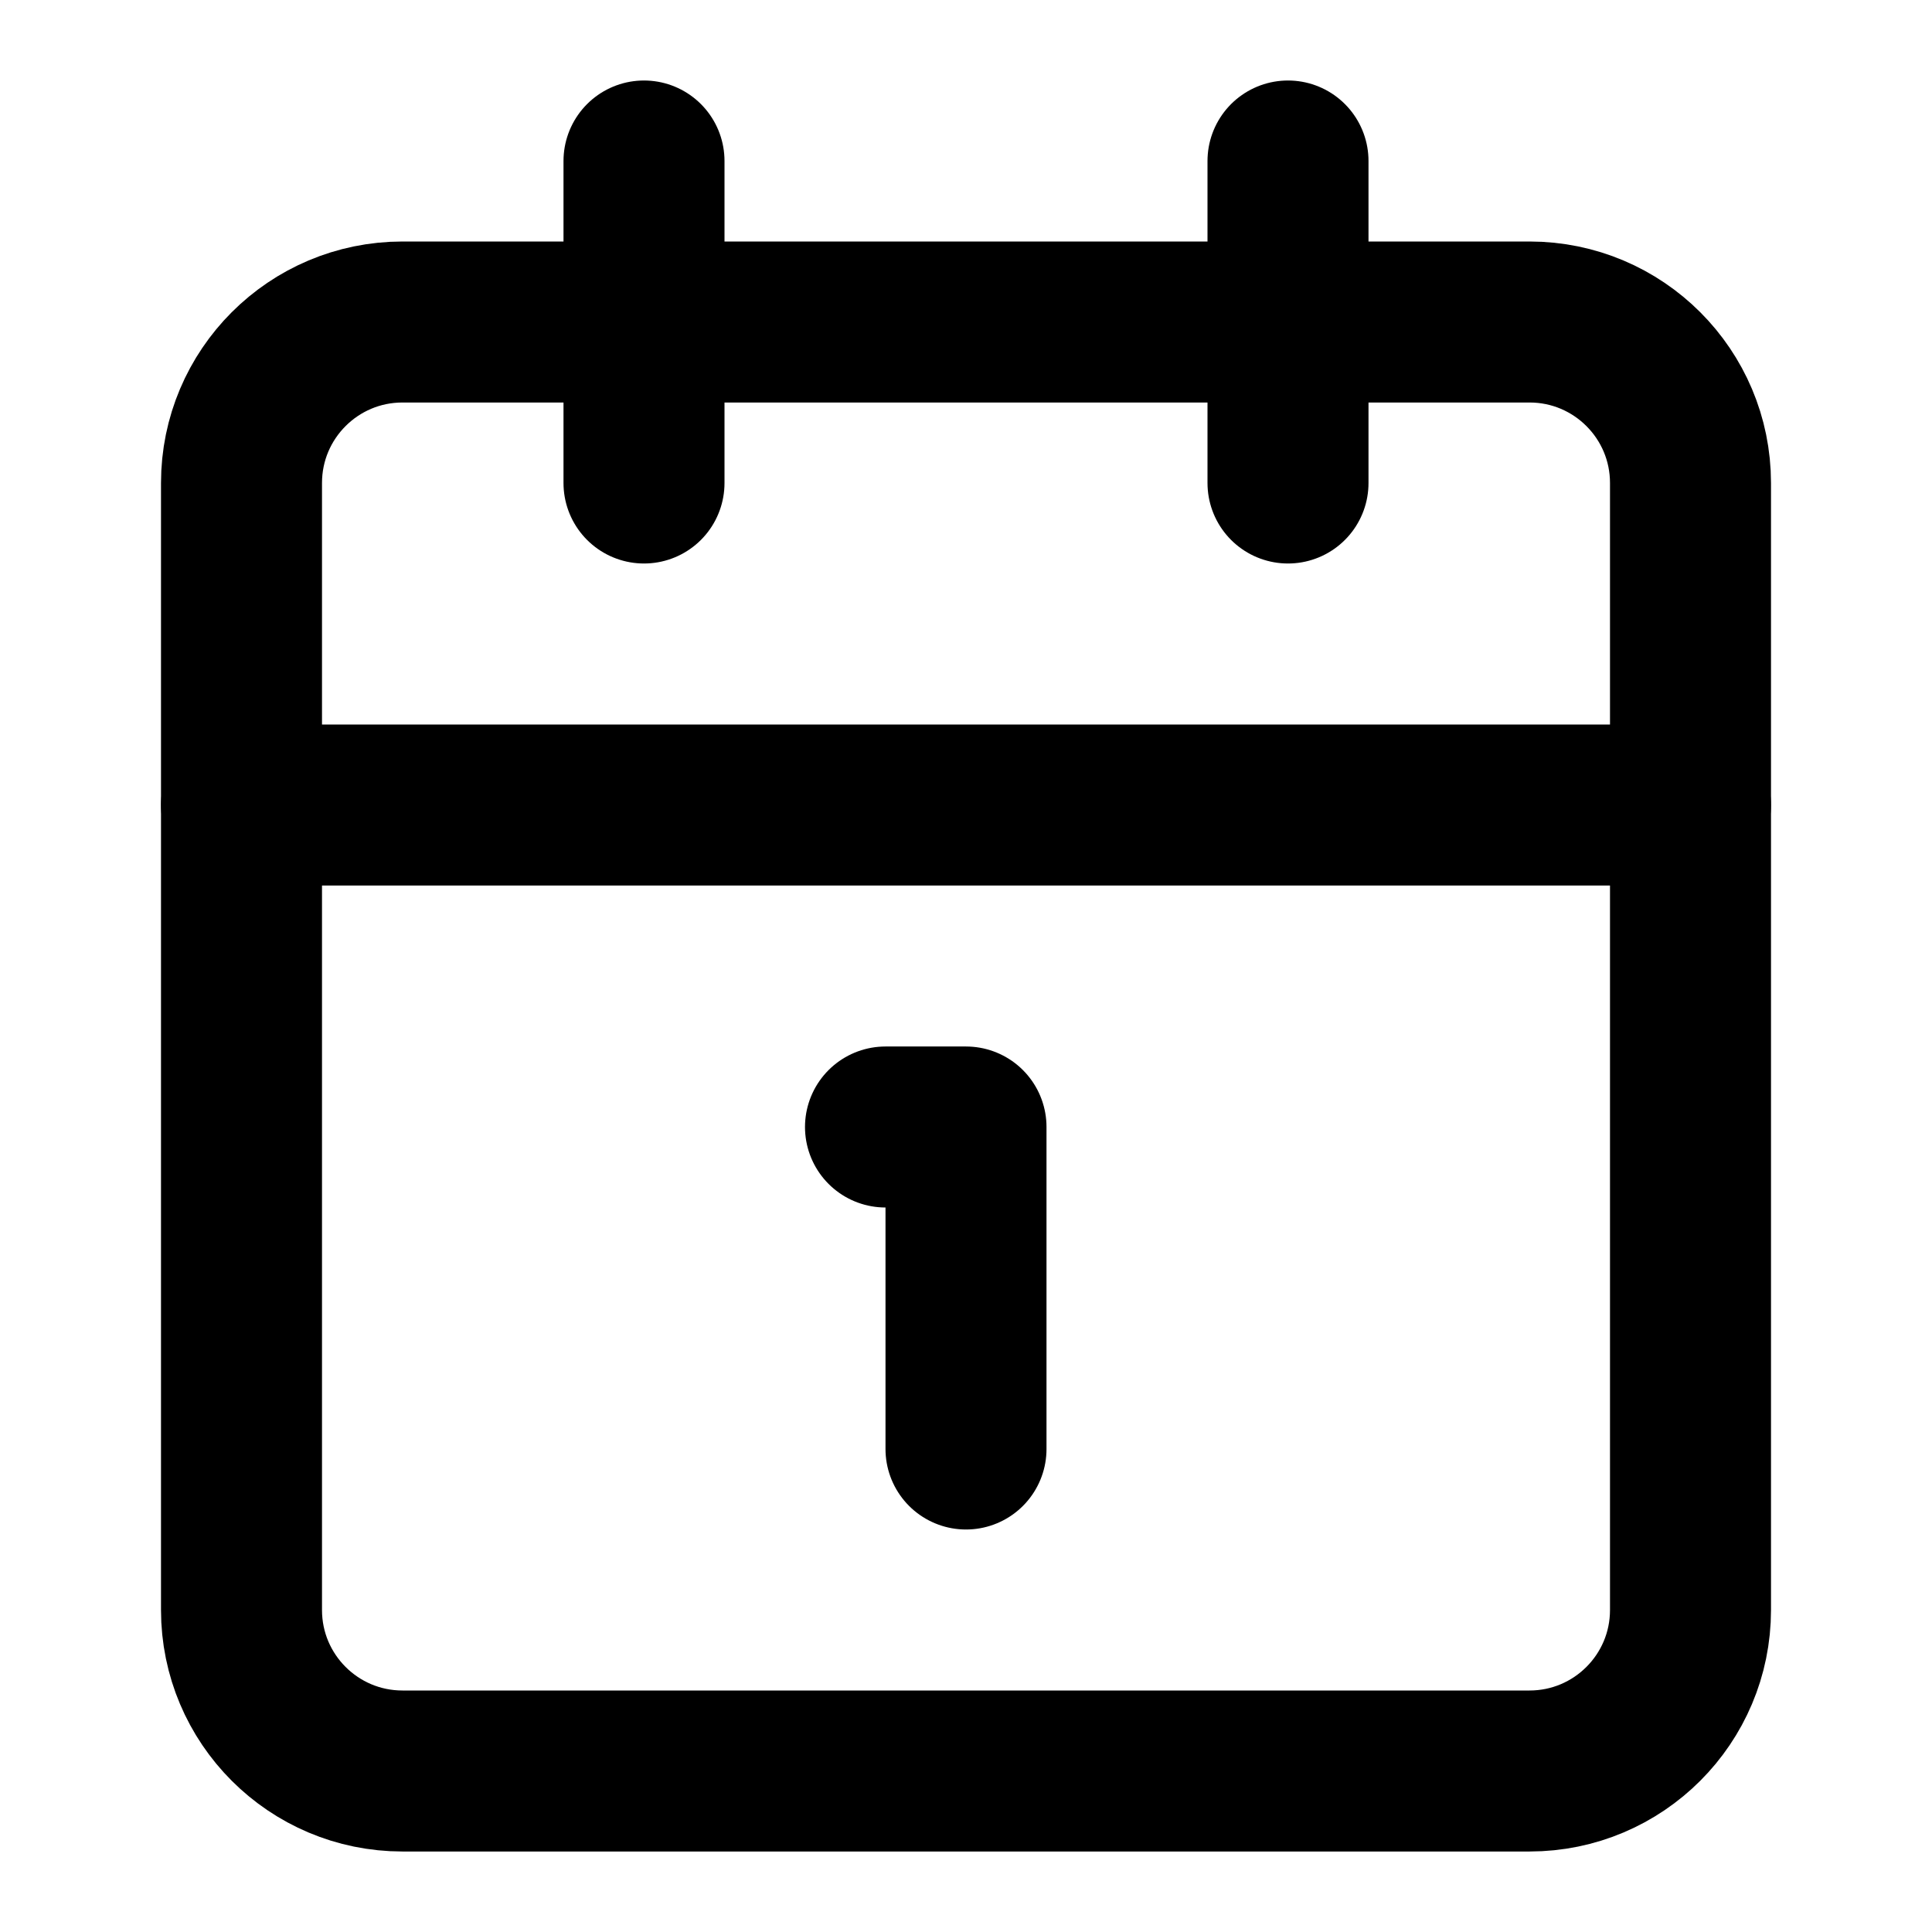
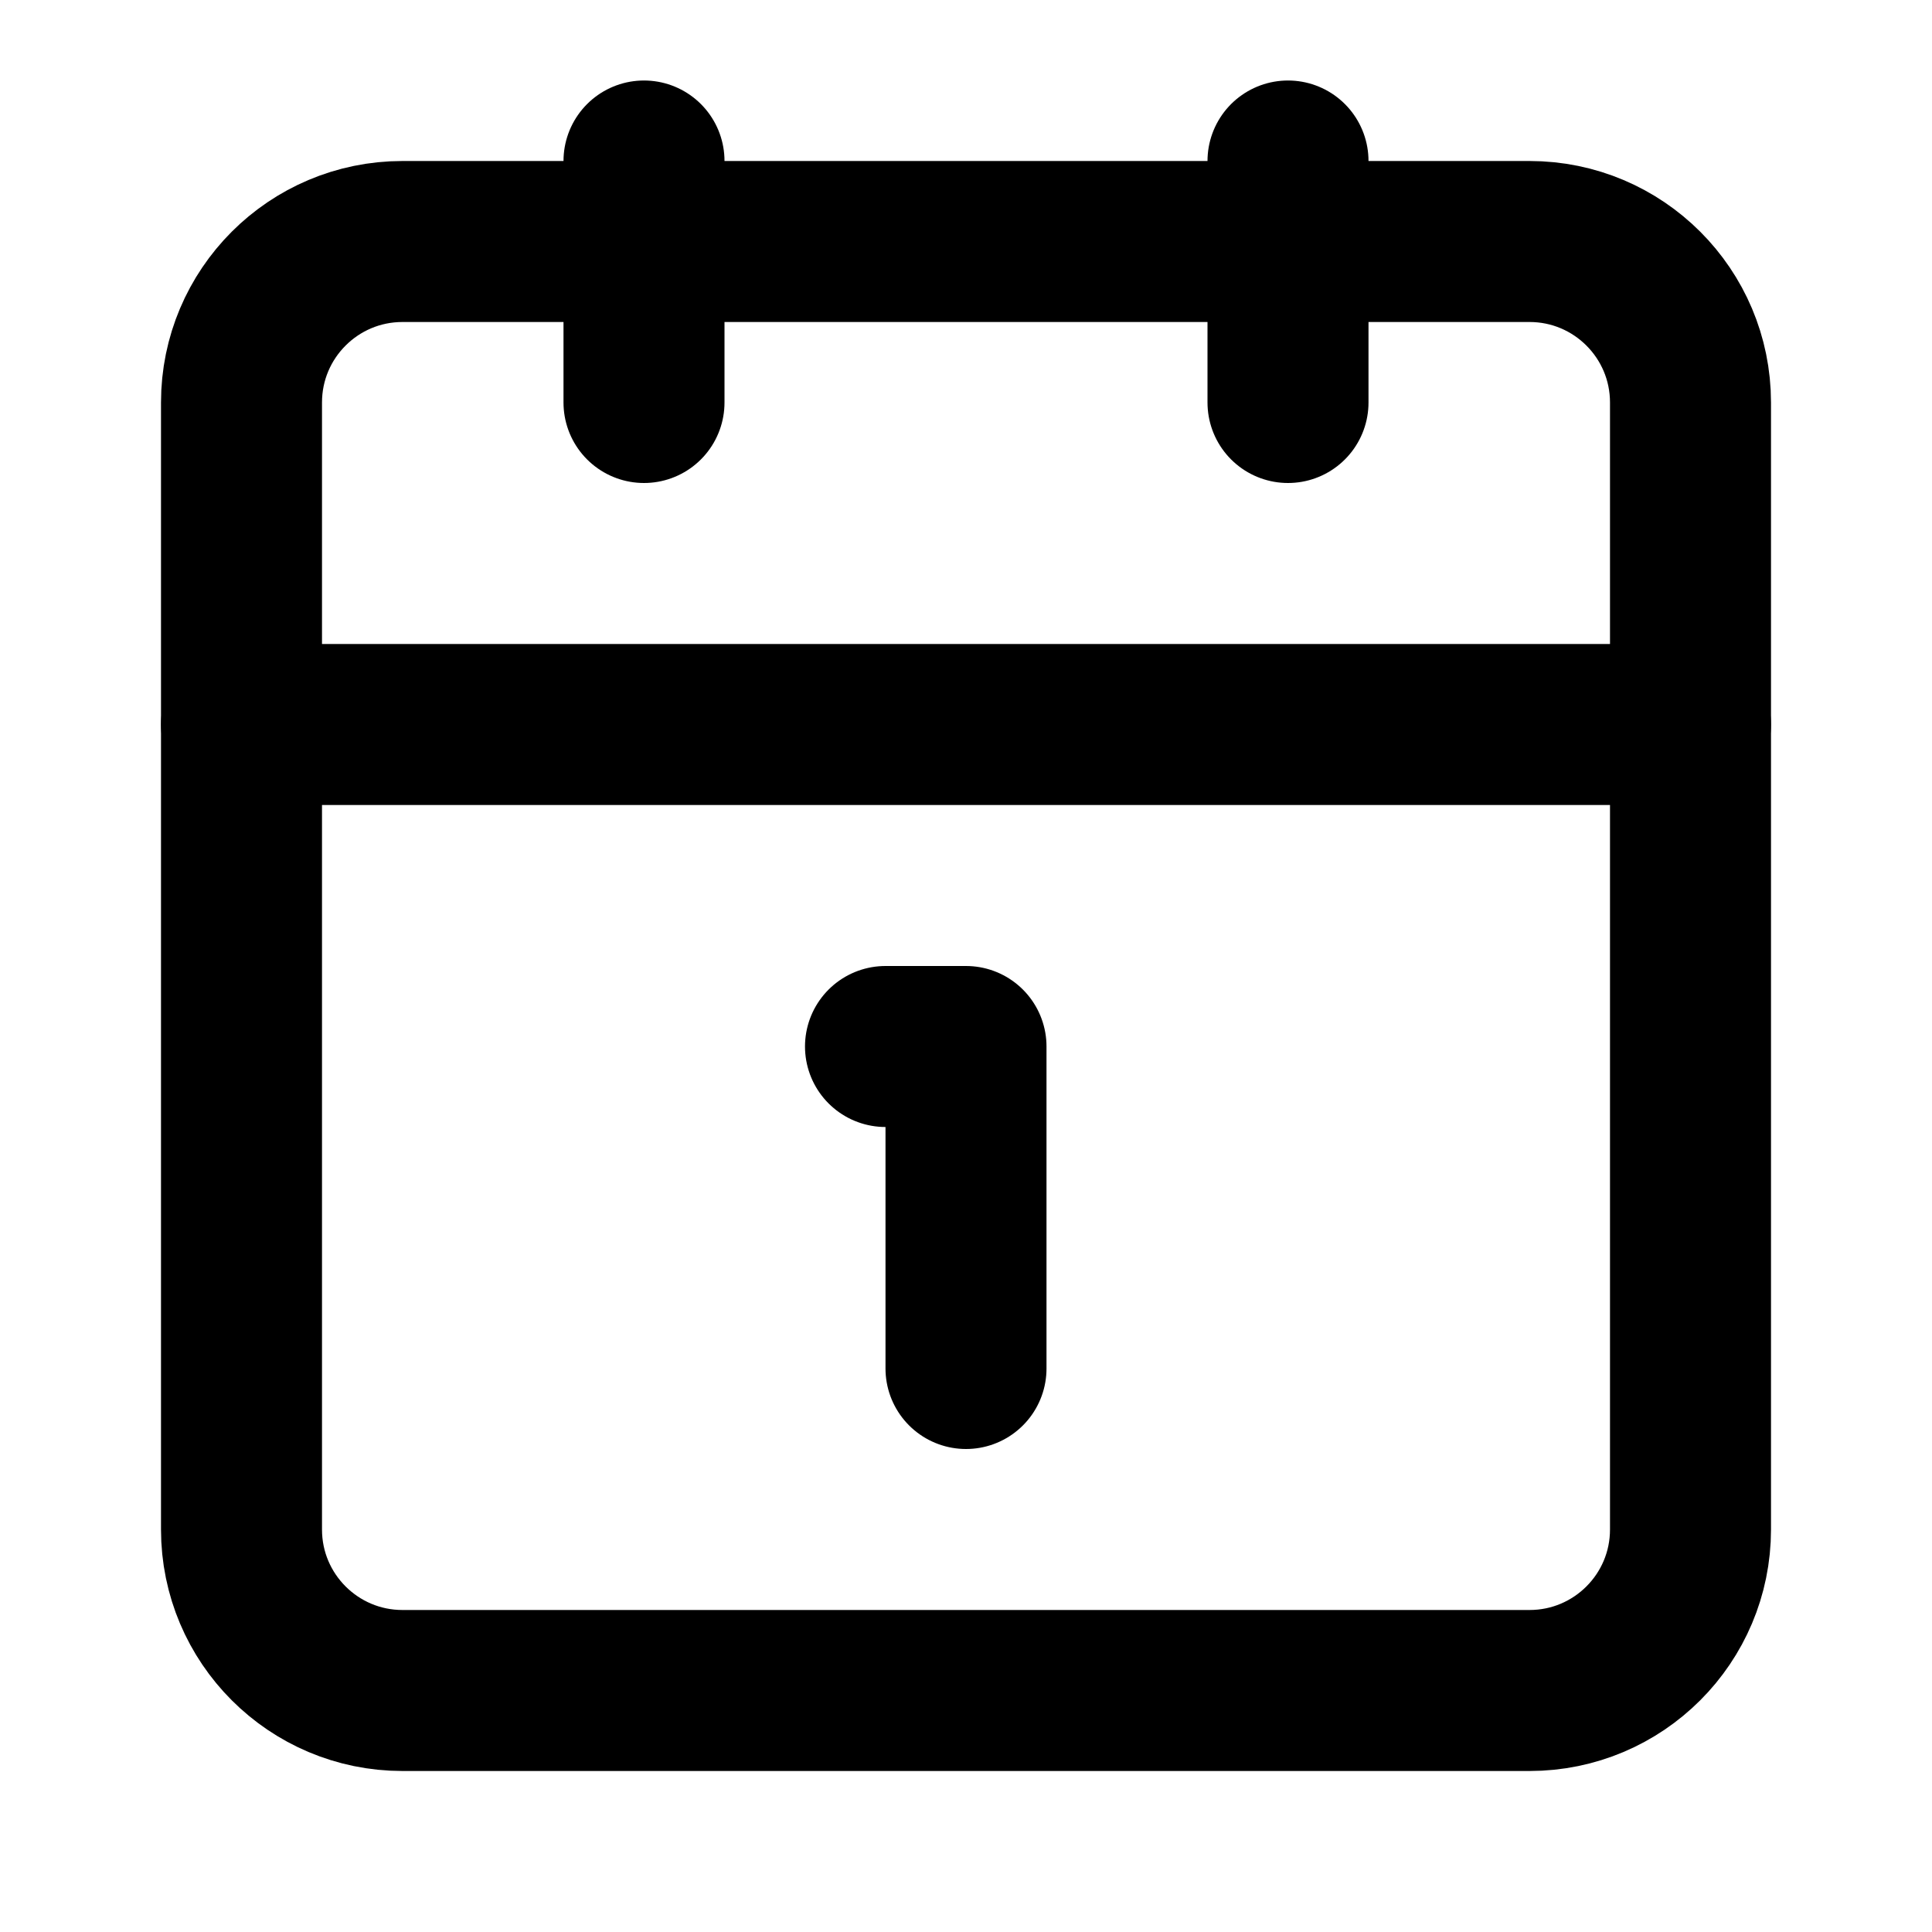
<svg xmlns="http://www.w3.org/2000/svg" fill="none" stroke="currentColor" stroke-linecap="round" stroke-linejoin="round" stroke-width="2" class="lucide lucide-calendar-1" viewBox="0 0 24 24">
-   <path d="M11 14h1v4M16 2v4M3 10h18M8 2v4" />
-   <rect width="18" height="18" x="3" y="4" rx="2" />
+   <path d="M11 13h1v4M16 2v3M3 9h18M8 2v3" />
+   <rect width="18" height="18" x="3" y="3" rx="2" />
</svg>
